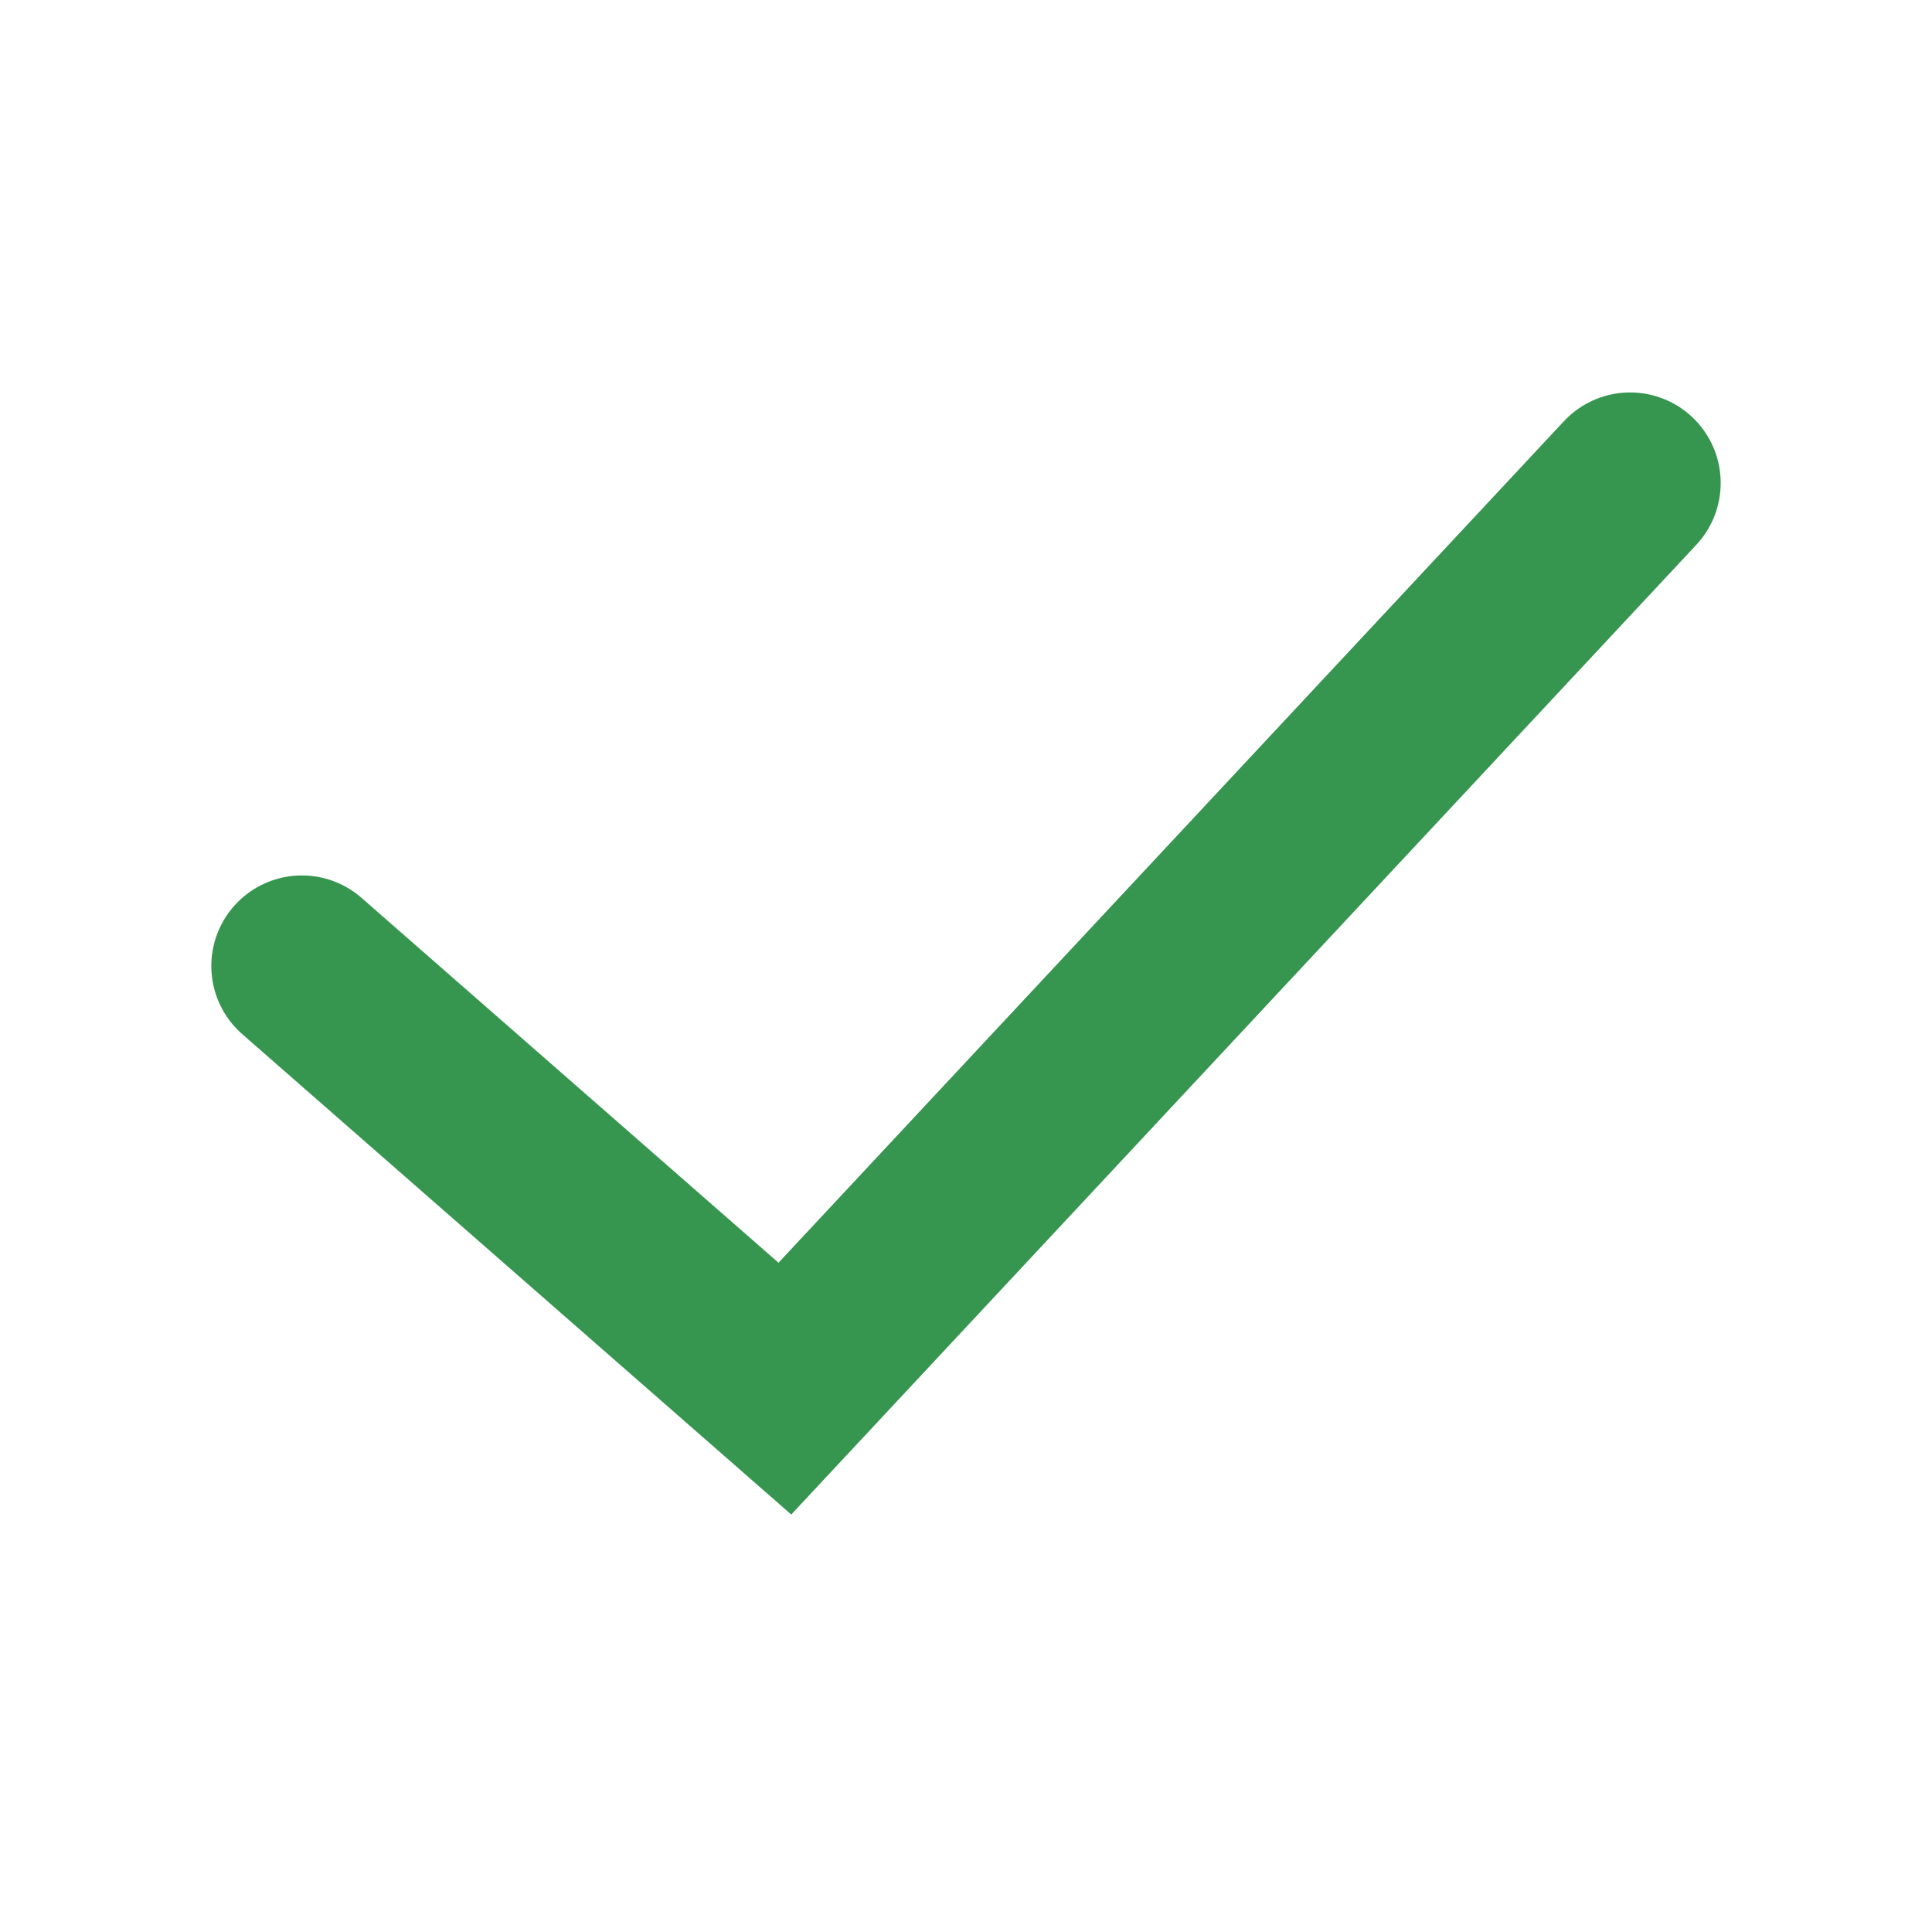
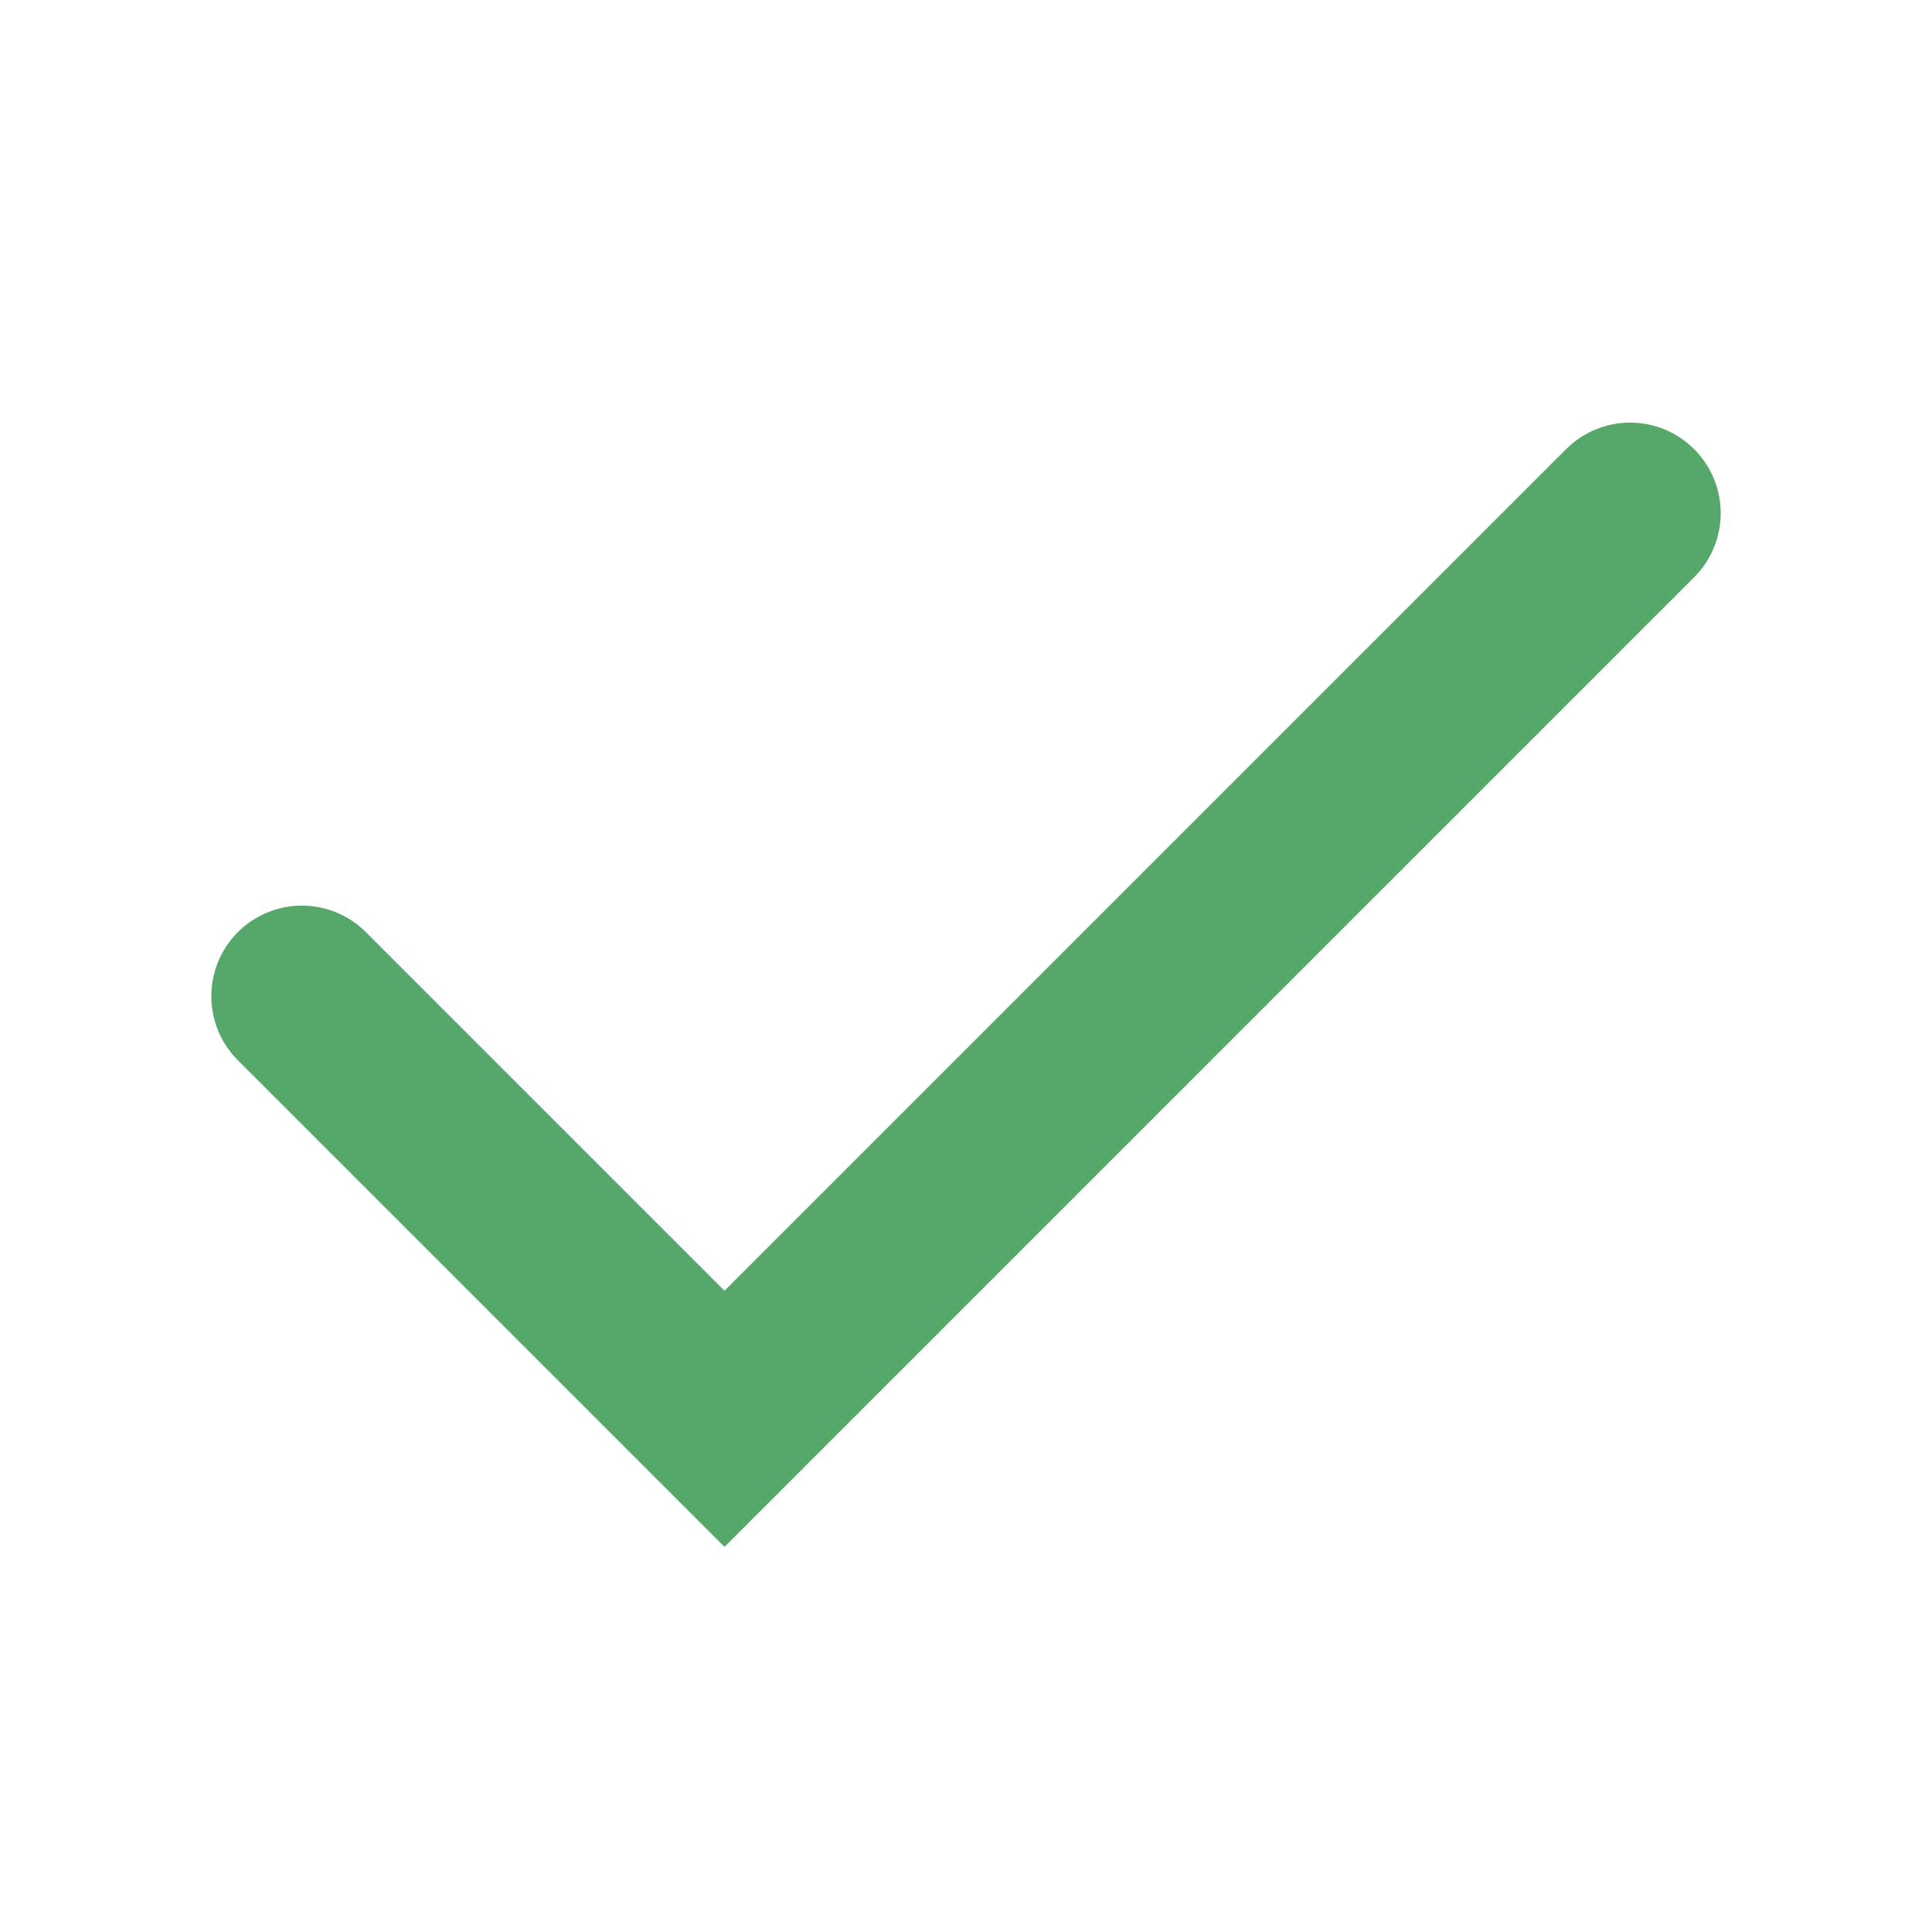
<svg xmlns="http://www.w3.org/2000/svg" width="16" height="16" viewBox="0 0 16 16" fill="none">
-   <path d="M2.5 8L6.5 11.5L13.5 4" stroke="#369650" stroke-width="1.5" stroke-linecap="round" />
+   <path d="M2.5 8.25L6 11.75L13.5 4.25" stroke="#55A76A" stroke-width="1.5" stroke-linecap="round" />
</svg>
